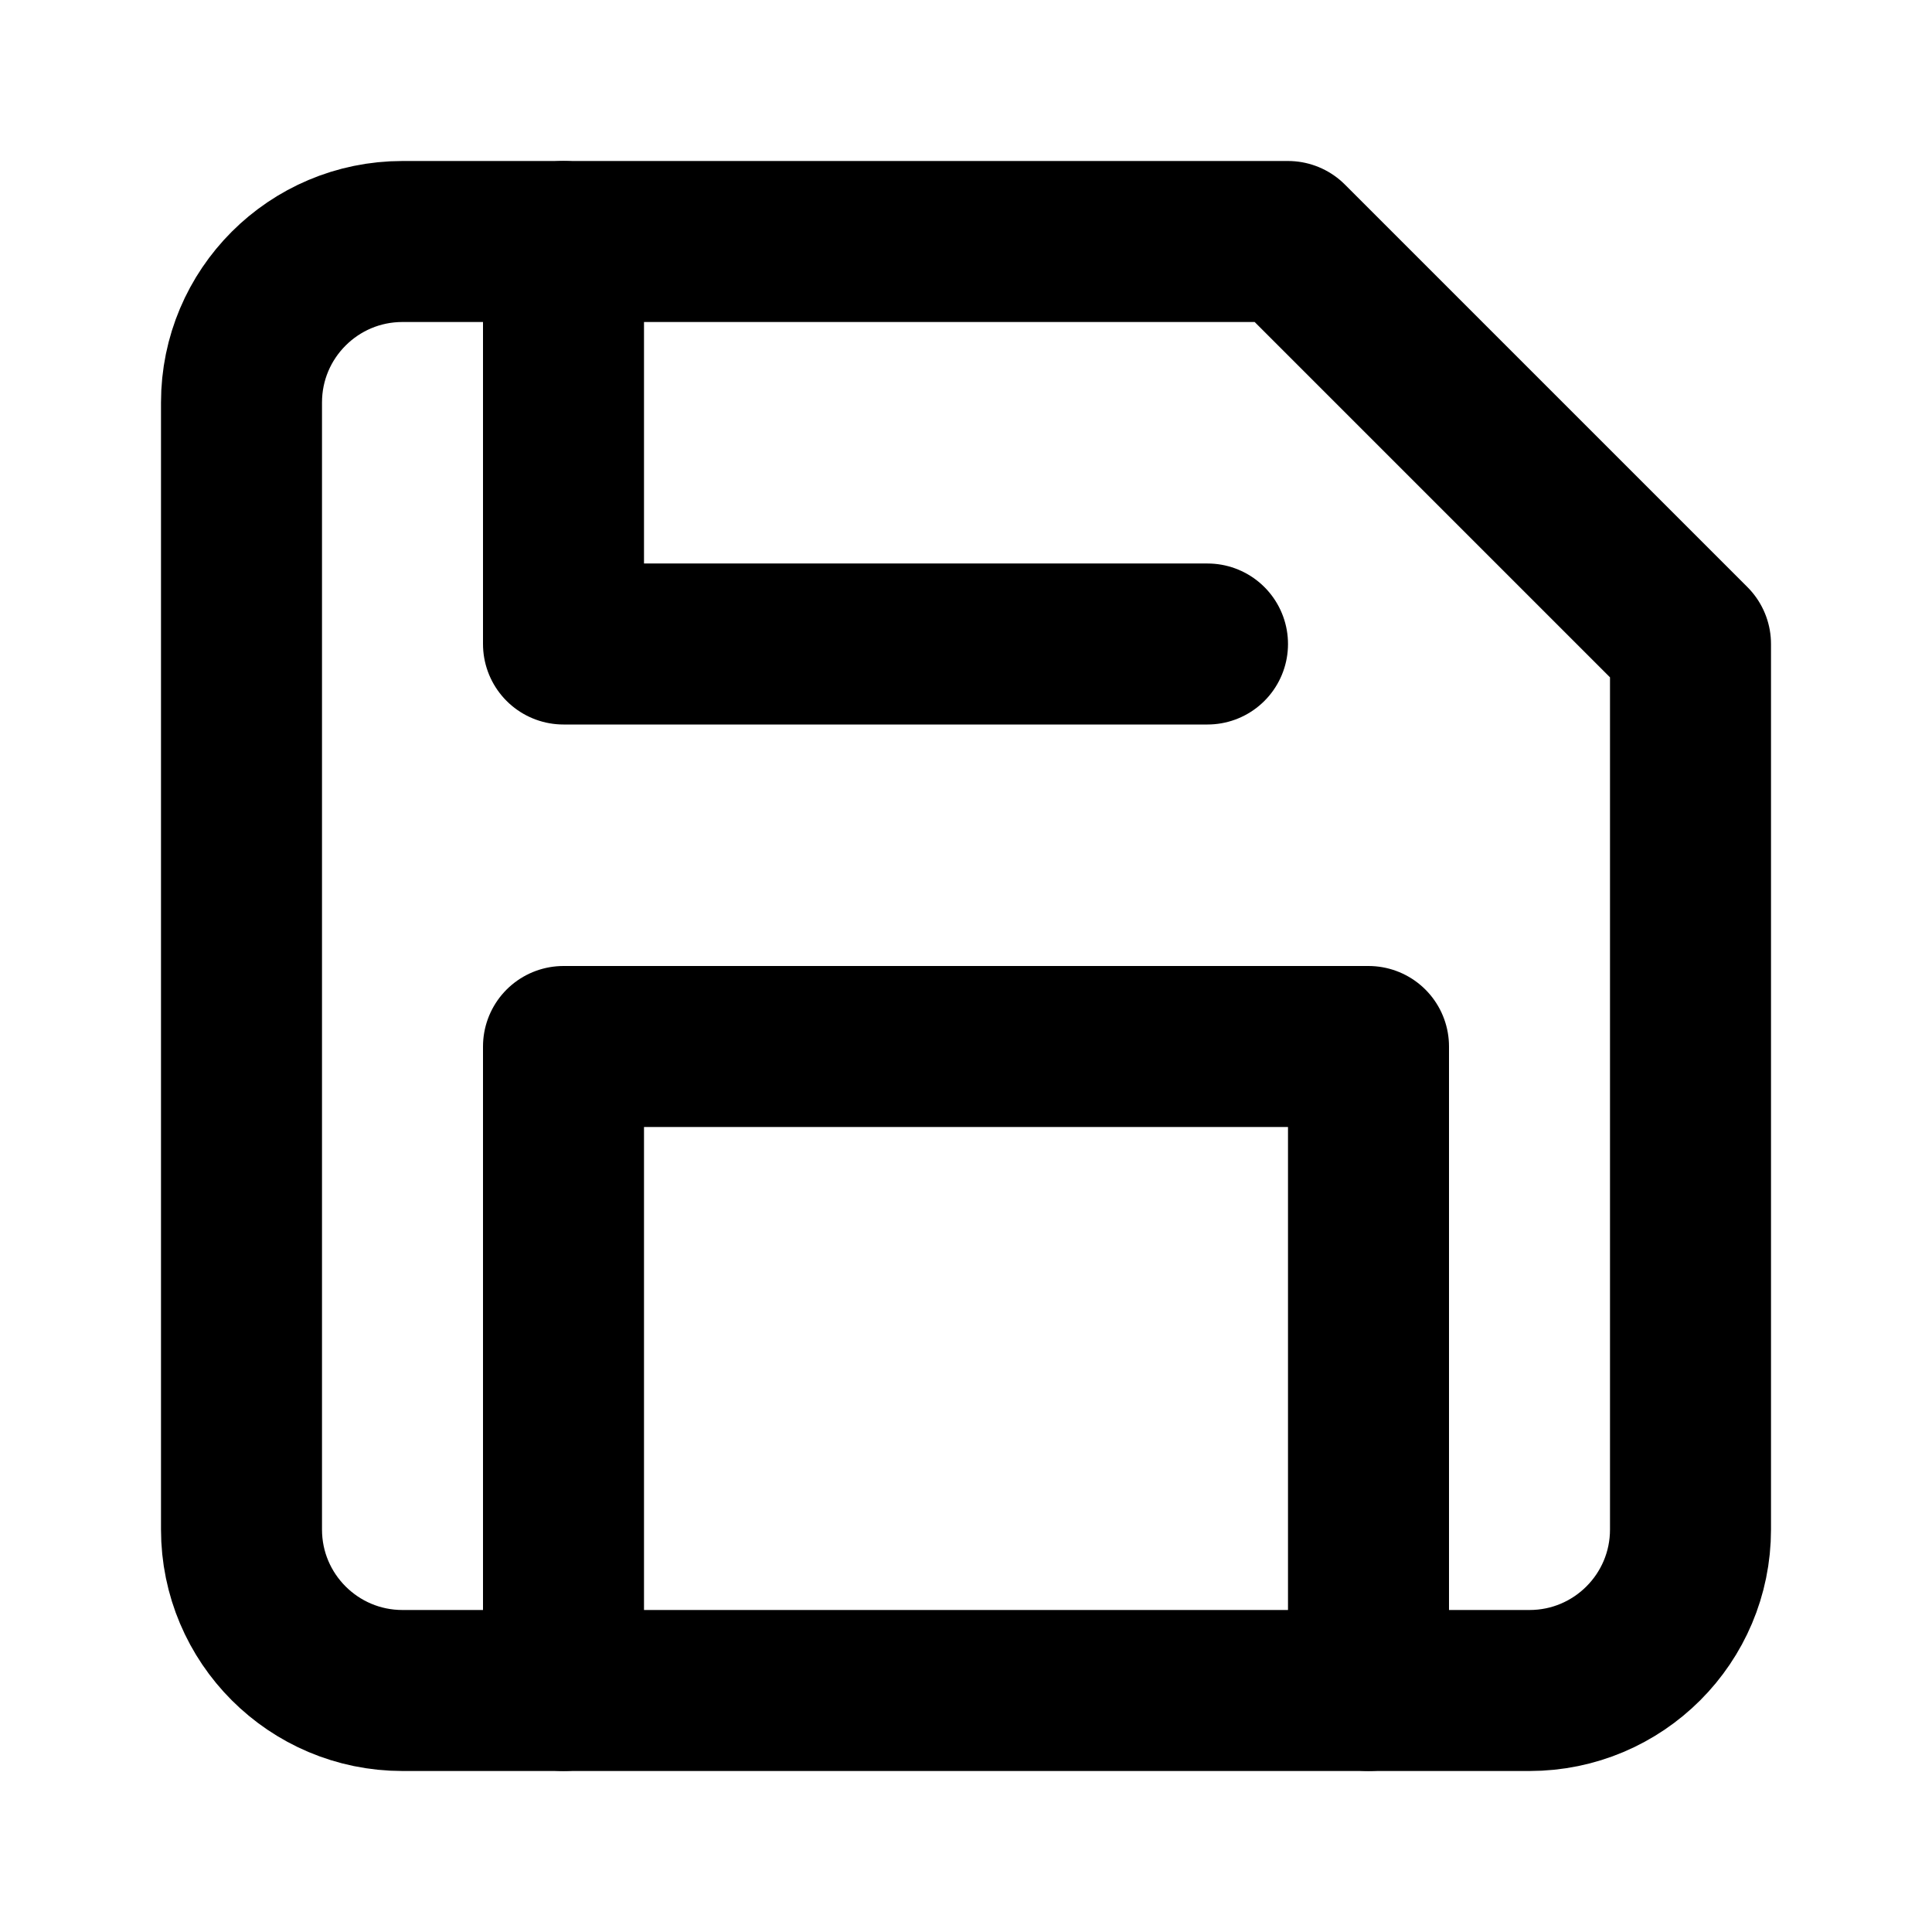
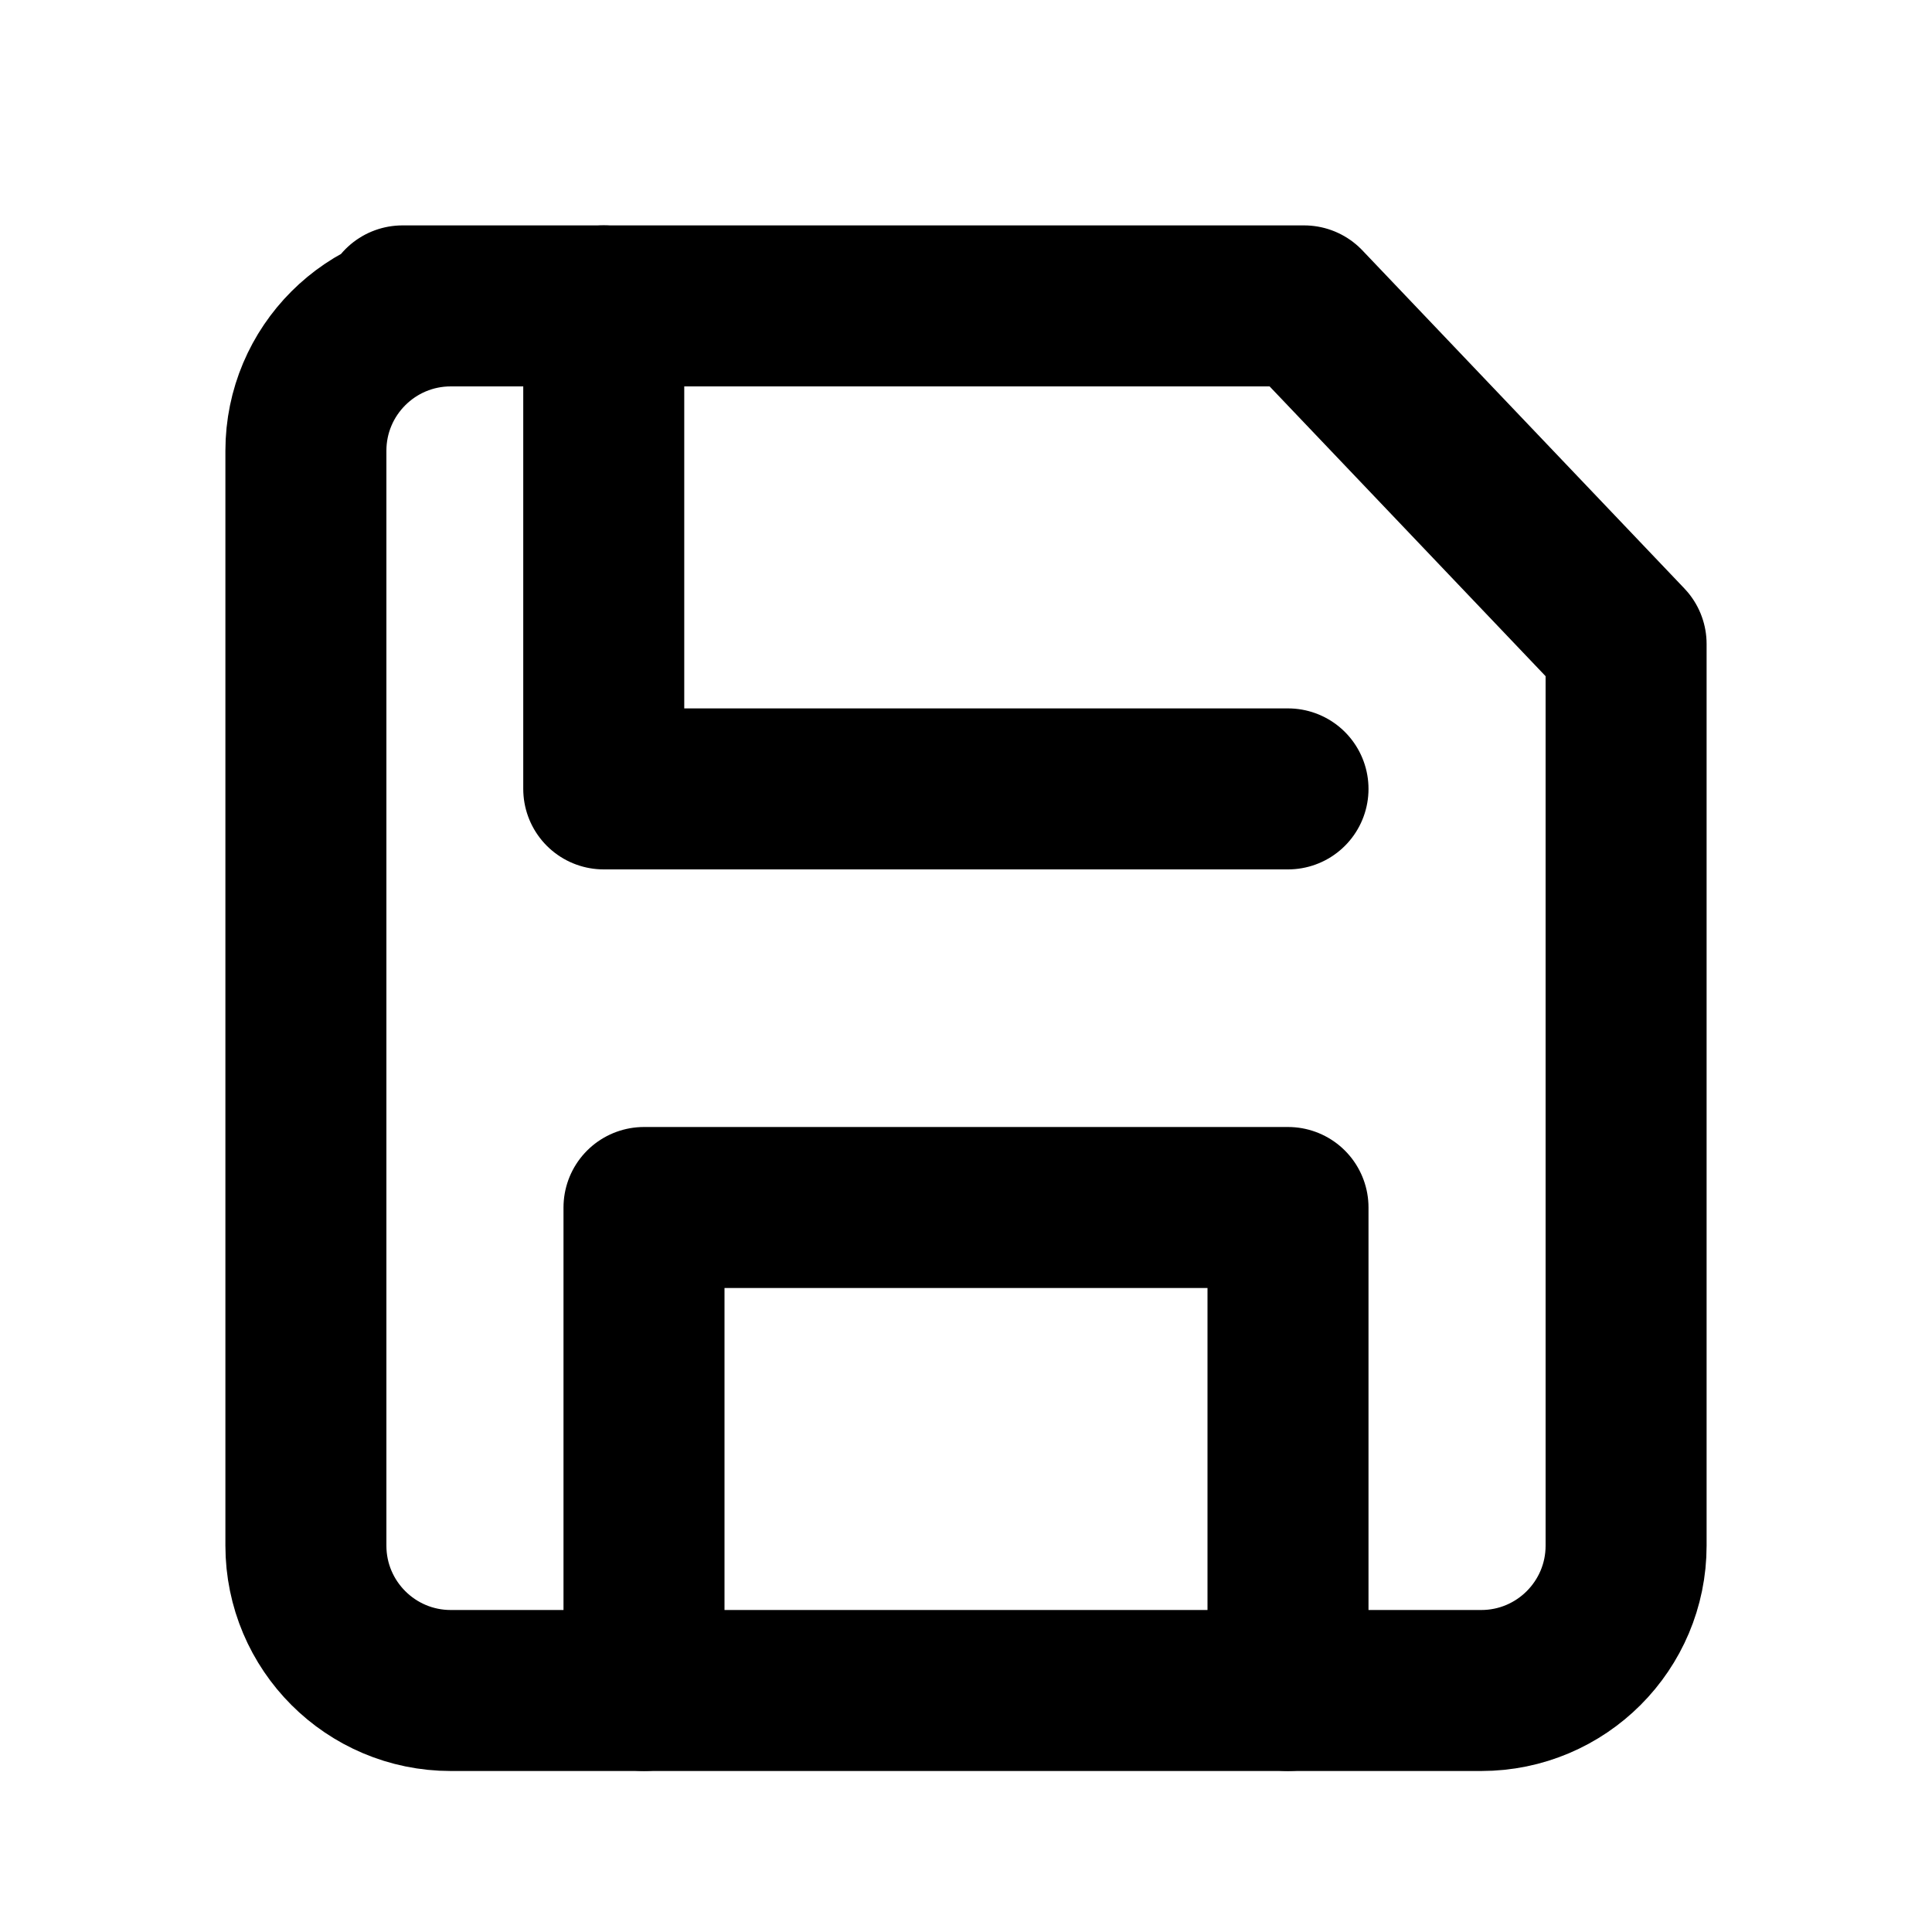
- <svg xmlns="http://www.w3.org/2000/svg" viewBox="0 0 24 24" fill="none" stroke="currentColor" stroke-width="2" stroke-linecap="round" stroke-linejoin="round">
-   <path d="M19 21H5a2 2 0 0 1-2-2V5a2 2 0 0 1 2-2h11l5 5v11a2 2 0 0 1-2 2z" />
-   <polyline points="17 21 17 13 7 13 7 21" />
-   <polyline points="7 3 7 8 15 8" />
+ <svg xmlns="http://www.w3.org/2000/svg" width="24" height="24" viewBox="0 0 24 24" fill="none" stroke="currentColor" stroke-width="2" stroke-linecap="round" stroke-linejoin="round" preserveAspectRatio="xMidYMid meet">
+   <path d="M5 3.8h11.2L20.2 8v11.2a1.8 1.8 0 0 1-1.8 1.8H5.6a1.8 1.8 0 0 1-1.8-1.8V5.6A1.8 1.8 0 0 1 5.6 3.8Z" />
+   <path d="M7.5 3.8v6h8.5" />
+   <path d="M8 21v-6h8v6" />
</svg>
